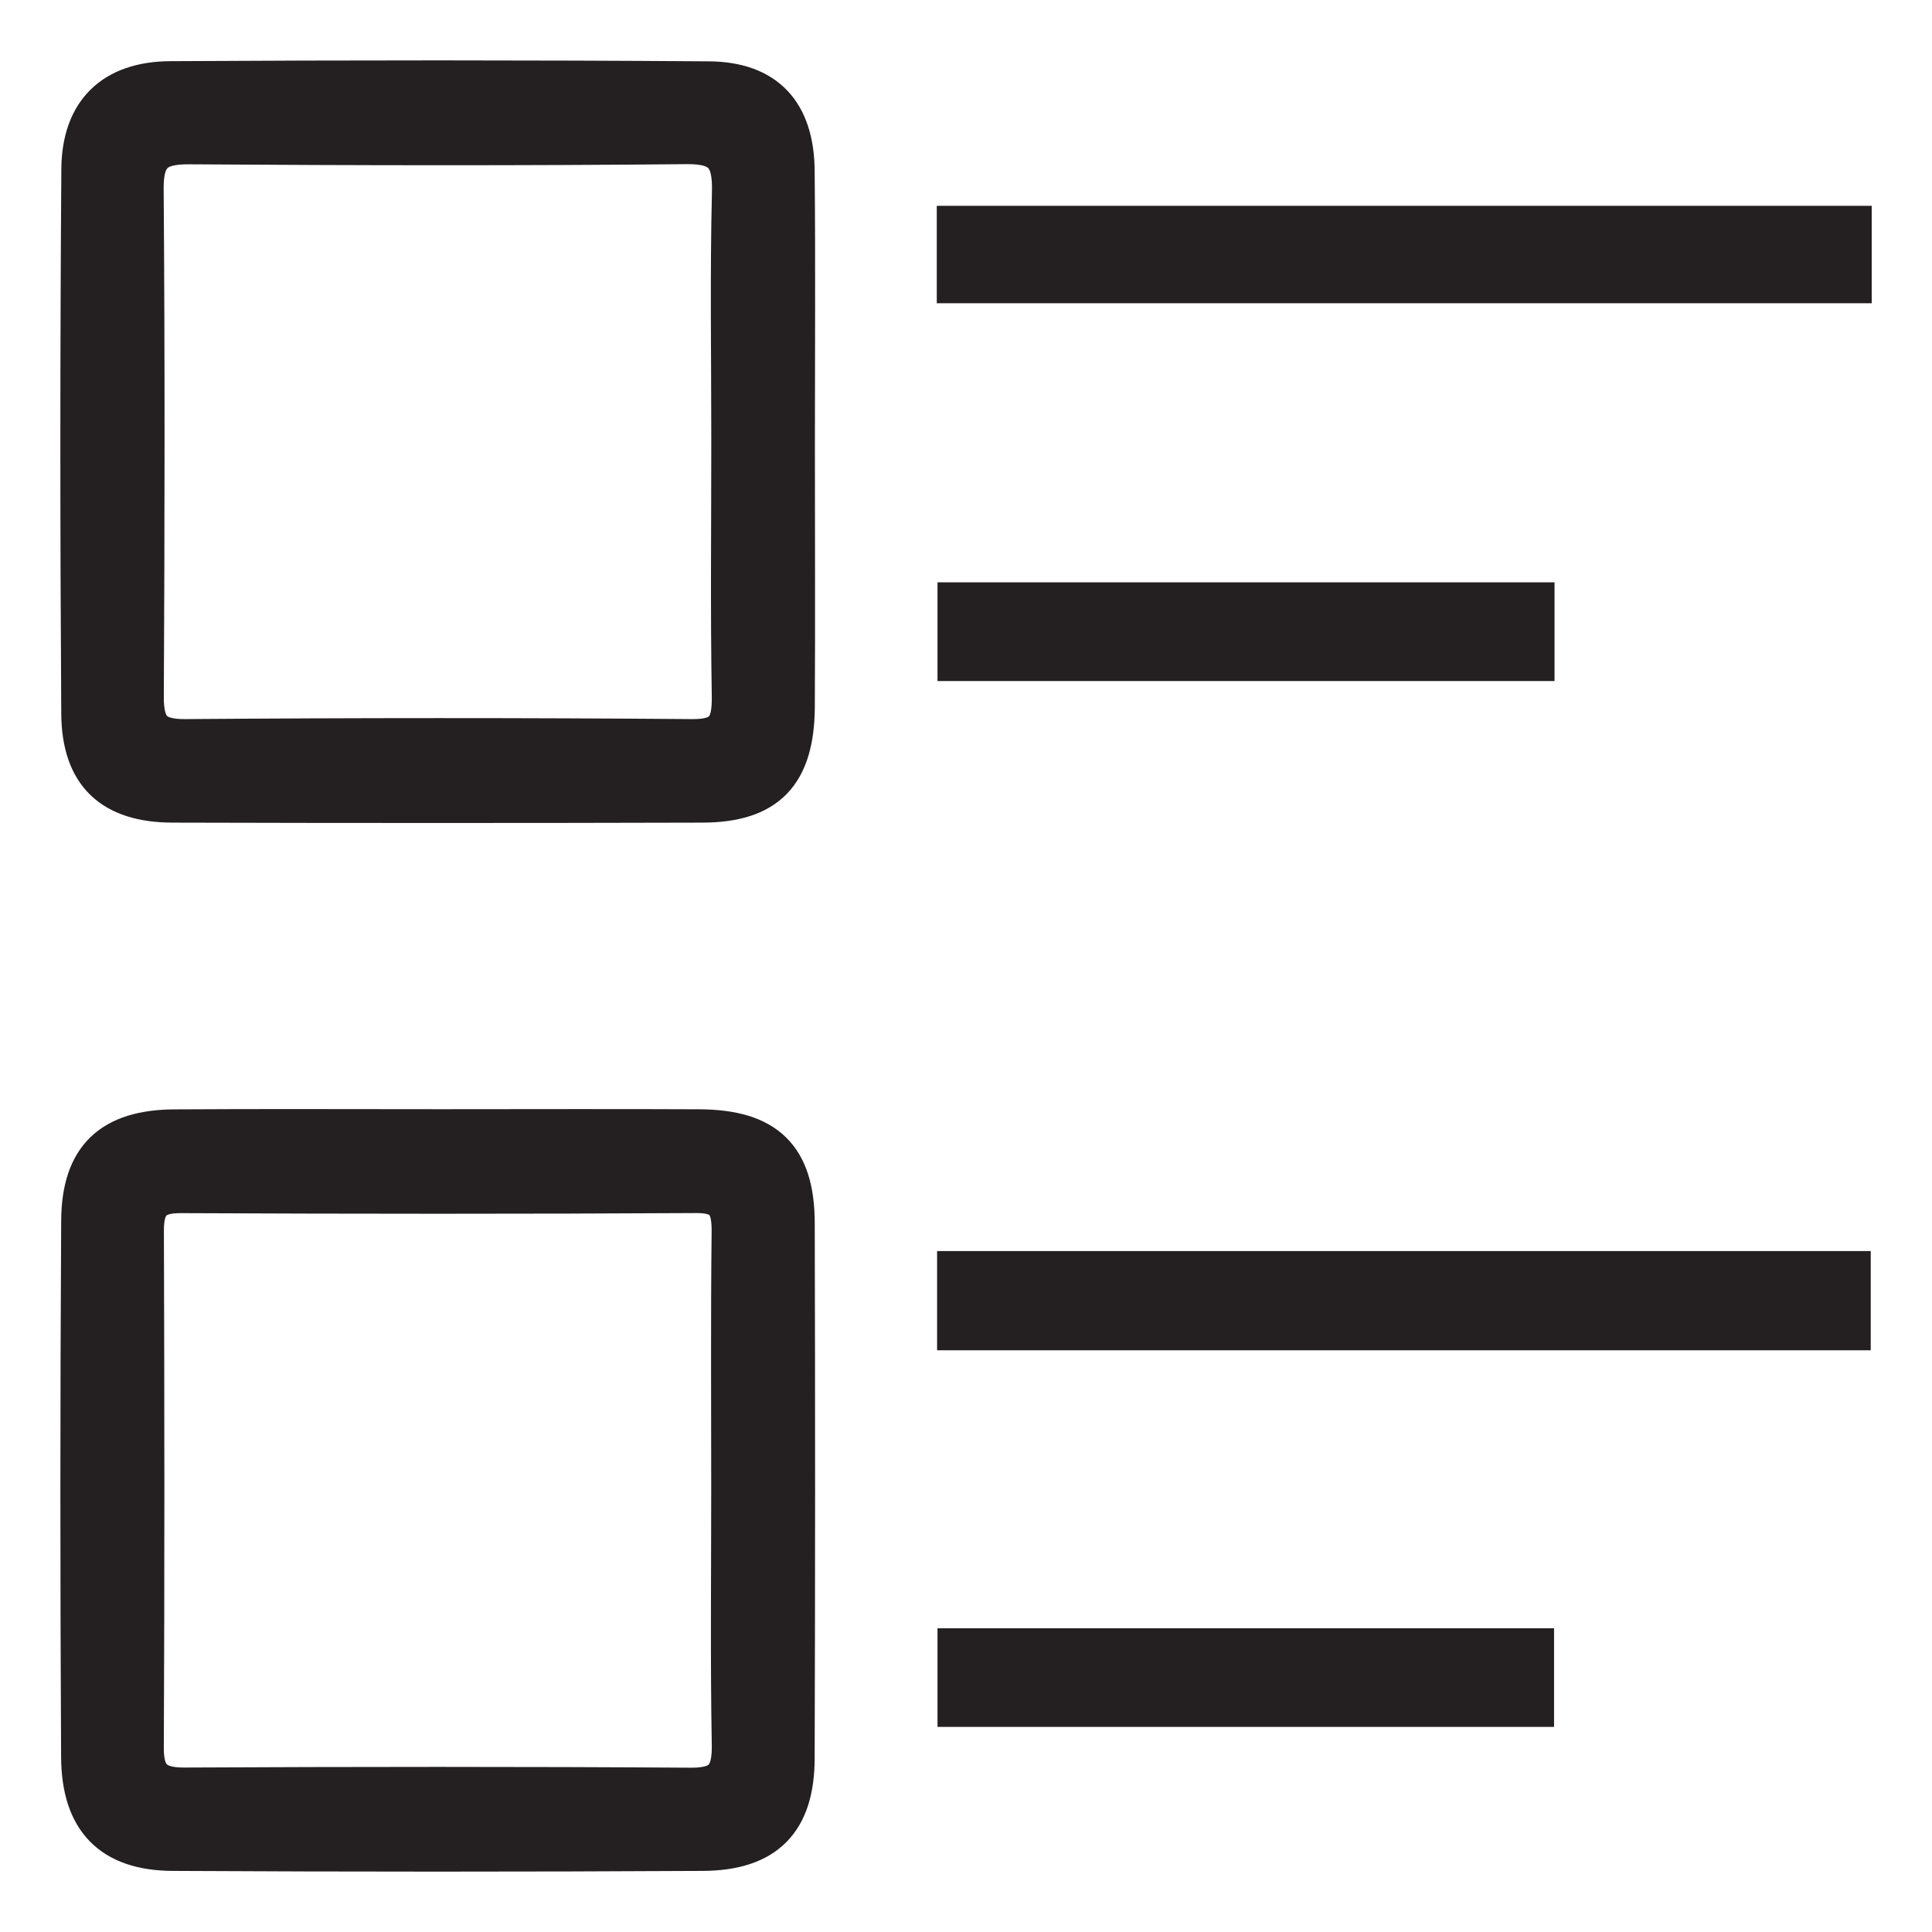
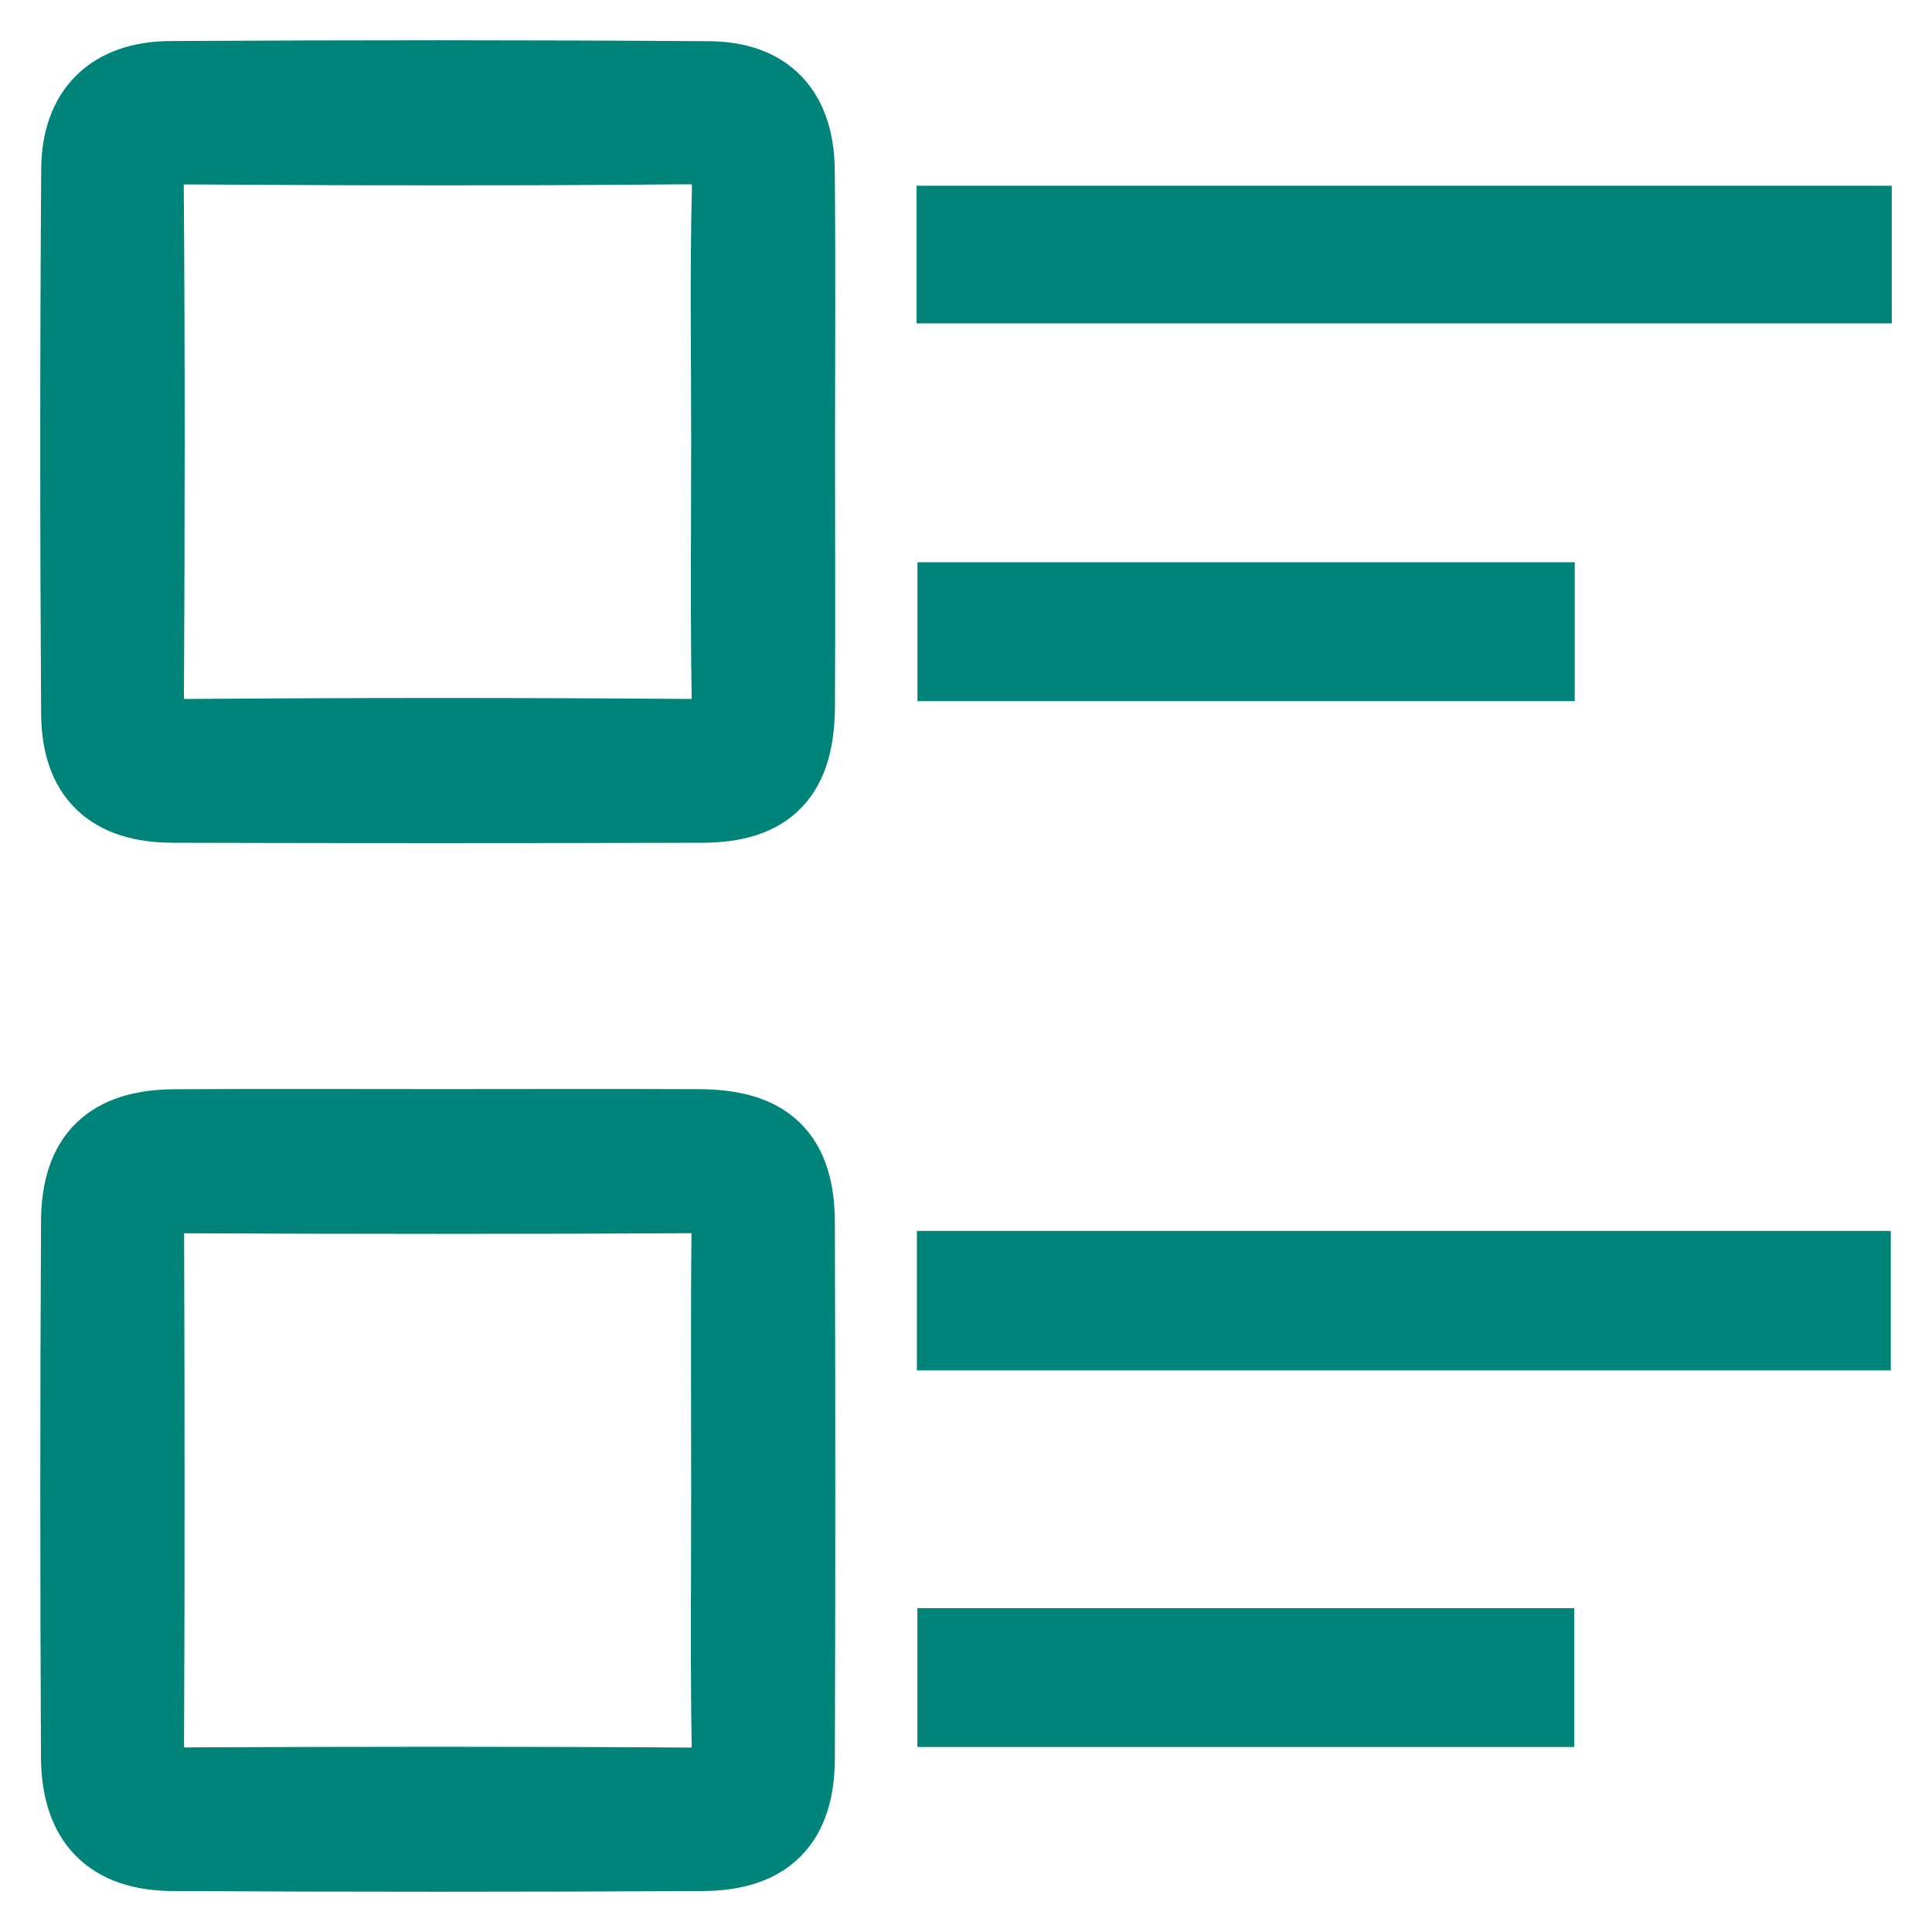
<svg xmlns="http://www.w3.org/2000/svg" width="24" height="24" viewBox="0 0 24 24" fill="none">
-   <path d="M9.873 5.535C9.873 6.616 9.878 7.696 9.872 8.777C9.867 9.61 9.528 9.967 8.723 9.969C6.53 9.975 4.338 9.975 2.145 9.969C1.395 9.967 1.017 9.616 1.011 8.866C0.996 6.61 0.996 4.354 1.012 2.099C1.018 1.394 1.407 1.015 2.113 1.01C4.343 0.997 6.574 0.996 8.804 1.012C9.513 1.017 9.864 1.403 9.87 2.123C9.881 3.26 9.873 4.398 9.873 5.535ZM9.086 5.459C9.086 4.436 9.069 3.412 9.094 2.389C9.105 1.957 8.987 1.785 8.532 1.789C6.471 1.809 4.409 1.805 2.348 1.791C1.945 1.789 1.78 1.909 1.783 2.341C1.799 4.444 1.796 6.548 1.785 8.652C1.783 9.037 1.9 9.186 2.3 9.183C4.398 9.167 6.497 9.166 8.596 9.183C9.01 9.187 9.098 9.018 9.092 8.643C9.074 7.582 9.086 6.521 9.086 5.459Z" fill="#241F20" stroke="#241F20" stroke-width="0.5" />
-   <path d="M5.484 14.029C6.552 14.029 7.621 14.025 8.689 14.03C9.514 14.035 9.868 14.376 9.871 15.189C9.877 17.407 9.877 19.625 9.87 21.842C9.868 22.62 9.51 22.988 8.725 22.991C6.532 23.003 4.34 23.003 2.147 22.991C1.384 22.987 1.013 22.604 1.009 21.822C0.997 19.604 0.997 17.386 1.01 15.168C1.014 14.383 1.385 14.036 2.167 14.031C3.272 14.024 4.378 14.029 5.484 14.029ZM9.085 18.487C9.085 17.425 9.078 16.364 9.09 15.303C9.093 14.981 9.016 14.818 8.654 14.819C6.518 14.831 4.382 14.83 2.246 14.82C1.9 14.818 1.785 14.955 1.786 15.289C1.793 17.43 1.795 19.572 1.785 21.713C1.783 22.087 1.933 22.208 2.289 22.207C4.387 22.197 6.486 22.195 8.585 22.209C8.985 22.211 9.099 22.055 9.092 21.67C9.073 20.61 9.085 19.548 9.085 18.487Z" fill="#241F20" stroke="#241F20" stroke-width="0.5" />
-   <path d="M11.887 3.517C11.887 3.266 11.887 3.06 11.887 2.807C15.584 2.807 19.278 2.807 23.001 2.807C23.001 3.037 23.001 3.257 23.001 3.517C19.311 3.517 15.63 3.517 11.887 3.517Z" fill="#241F20" stroke="#241F20" stroke-width="0.5" />
-   <path d="M11.891 16.524C11.891 16.264 11.891 16.044 11.891 15.791C15.592 15.791 19.27 15.791 22.989 15.791C22.989 16.026 22.989 16.258 22.989 16.524C19.305 16.524 15.627 16.524 11.891 16.524Z" fill="#241F20" stroke="#241F20" stroke-width="0.5" />
-   <path d="M19.061 7.484C19.061 7.736 19.061 7.957 19.061 8.21C16.668 8.21 14.297 8.21 11.896 8.21C11.896 7.966 11.896 7.746 11.896 7.484C14.262 7.484 16.634 7.484 19.061 7.484Z" fill="#241F20" stroke="#241F20" stroke-width="0.5" />
-   <path d="M11.896 21.202C11.896 20.948 11.896 20.729 11.896 20.477C14.292 20.477 16.659 20.477 19.055 20.477C19.055 20.724 19.055 20.942 19.055 21.202C16.685 21.202 14.318 21.202 11.896 21.202Z" fill="#241F20" stroke="#241F20" stroke-width="0.5" />
+   <path d="M9.873 5.535C9.873 6.616 9.878 7.696 9.872 8.777C9.867 9.61 9.528 9.967 8.723 9.969C6.53 9.975 4.338 9.975 2.145 9.969C1.395 9.967 1.017 9.616 1.011 8.866C0.996 6.61 0.996 4.354 1.012 2.099C1.018 1.394 1.407 1.015 2.113 1.01C4.343 0.997 6.574 0.996 8.804 1.012C9.513 1.017 9.864 1.403 9.87 2.123C9.881 3.26 9.873 4.398 9.873 5.535ZM9.086 5.459C9.086 4.436 9.069 3.412 9.094 2.389C9.105 1.957 8.987 1.785 8.532 1.789C6.471 1.809 4.409 1.805 2.348 1.791C1.945 1.789 1.78 1.909 1.783 2.341C1.799 4.444 1.796 6.548 1.785 8.652C1.783 9.037 1.9 9.186 2.3 9.183C4.398 9.167 6.497 9.166 8.596 9.183C9.01 9.187 9.098 9.018 9.092 8.643C9.074 7.582 9.086 6.521 9.086 5.459Z" fill="#008479" stroke="#008479" />
+   <path d="M5.485 14.029C6.553 14.029 7.621 14.025 8.69 14.03C9.514 14.035 9.869 14.376 9.871 15.189C9.878 17.407 9.878 19.625 9.871 21.842C9.869 22.62 9.511 22.988 8.726 22.991C6.533 23.003 4.34 23.003 2.147 22.991C1.384 22.987 1.013 22.604 1.009 21.822C0.998 19.604 0.997 17.386 1.01 15.168C1.015 14.383 1.386 14.036 2.168 14.031C3.273 14.024 4.379 14.029 5.485 14.029ZM9.086 18.487C9.086 17.425 9.079 16.364 9.09 15.303C9.094 14.981 9.017 14.818 8.655 14.819C6.519 14.831 4.382 14.83 2.246 14.82C1.901 14.818 1.786 14.955 1.787 15.289C1.794 17.43 1.796 19.572 1.786 21.713C1.784 22.087 1.934 22.208 2.289 22.207C4.388 22.197 6.487 22.195 8.585 22.209C8.986 22.211 9.099 22.055 9.092 21.67C9.074 20.61 9.086 19.548 9.086 18.487Z" fill="#008479" stroke="#008479" />
+   <path d="M11.886 3.517C11.886 3.266 11.886 3.06 11.886 2.807C15.583 2.807 19.277 2.807 23 2.807C23 3.037 23 3.257 23 3.517C19.31 3.517 15.629 3.517 11.886 3.517Z" fill="#008479" stroke="#008479" />
+   <path d="M11.89 16.524C11.89 16.264 11.89 16.044 11.89 15.791C15.592 15.791 19.27 15.791 22.988 15.791C22.988 16.026 22.988 16.258 22.988 16.524C19.305 16.524 15.626 16.524 11.89 16.524Z" fill="#008479" stroke="#008479" />
+   <path d="M19.062 7.484C19.062 7.736 19.062 7.957 19.062 8.21C16.669 8.21 14.297 8.21 11.897 8.21C11.897 7.966 11.897 7.746 11.897 7.484C14.262 7.484 16.634 7.484 19.062 7.484Z" fill="#008479" stroke="#008479" />
+   <path d="M11.896 21.202C11.896 20.948 11.896 20.729 11.896 20.477C14.291 20.477 16.658 20.477 19.055 20.477C19.055 20.724 19.055 20.942 19.055 21.202C16.684 21.202 14.317 21.202 11.896 21.202Z" fill="#008479" stroke="#008479" />
</svg>
